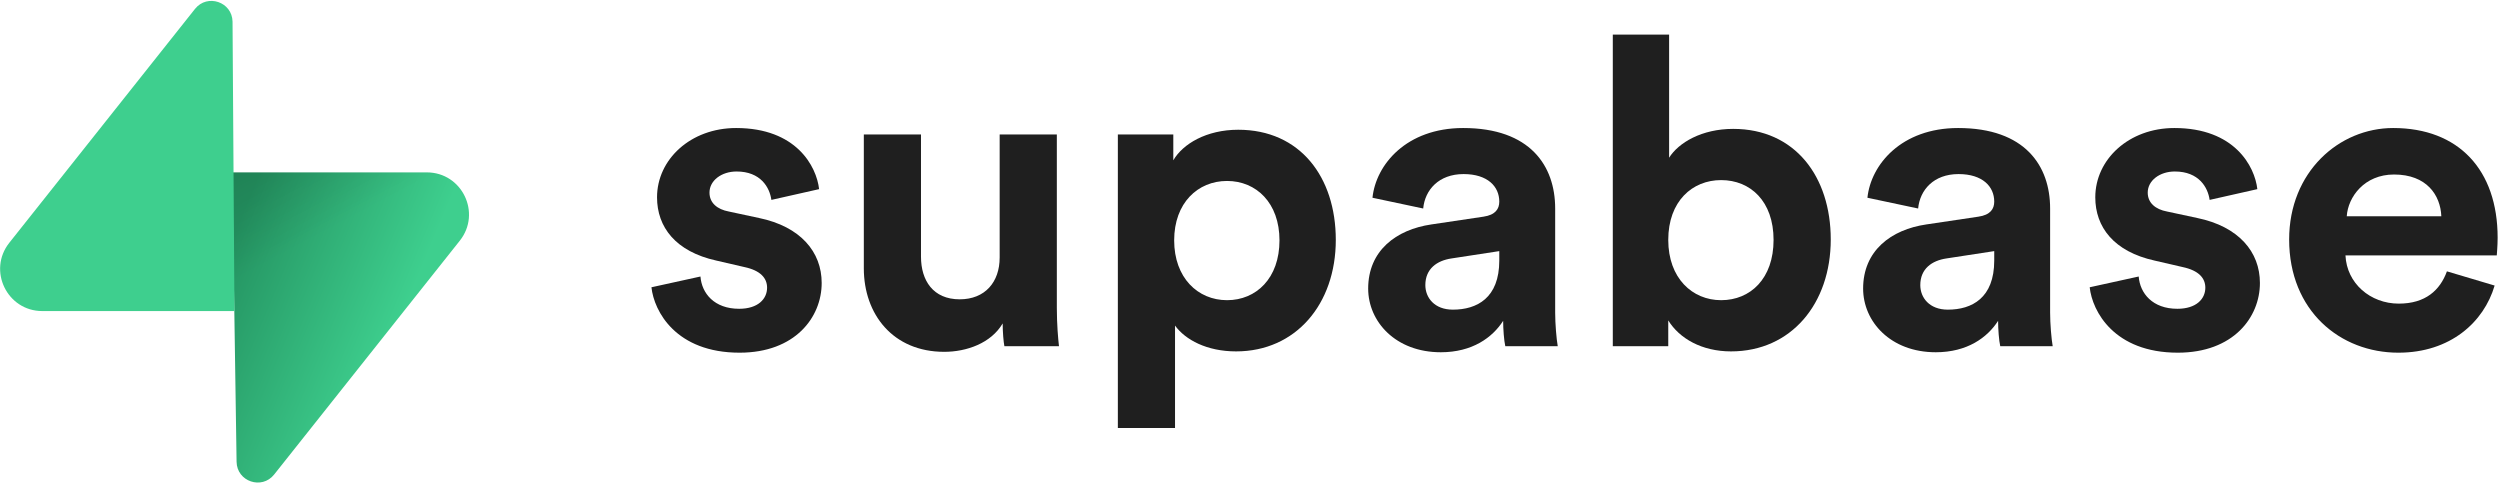
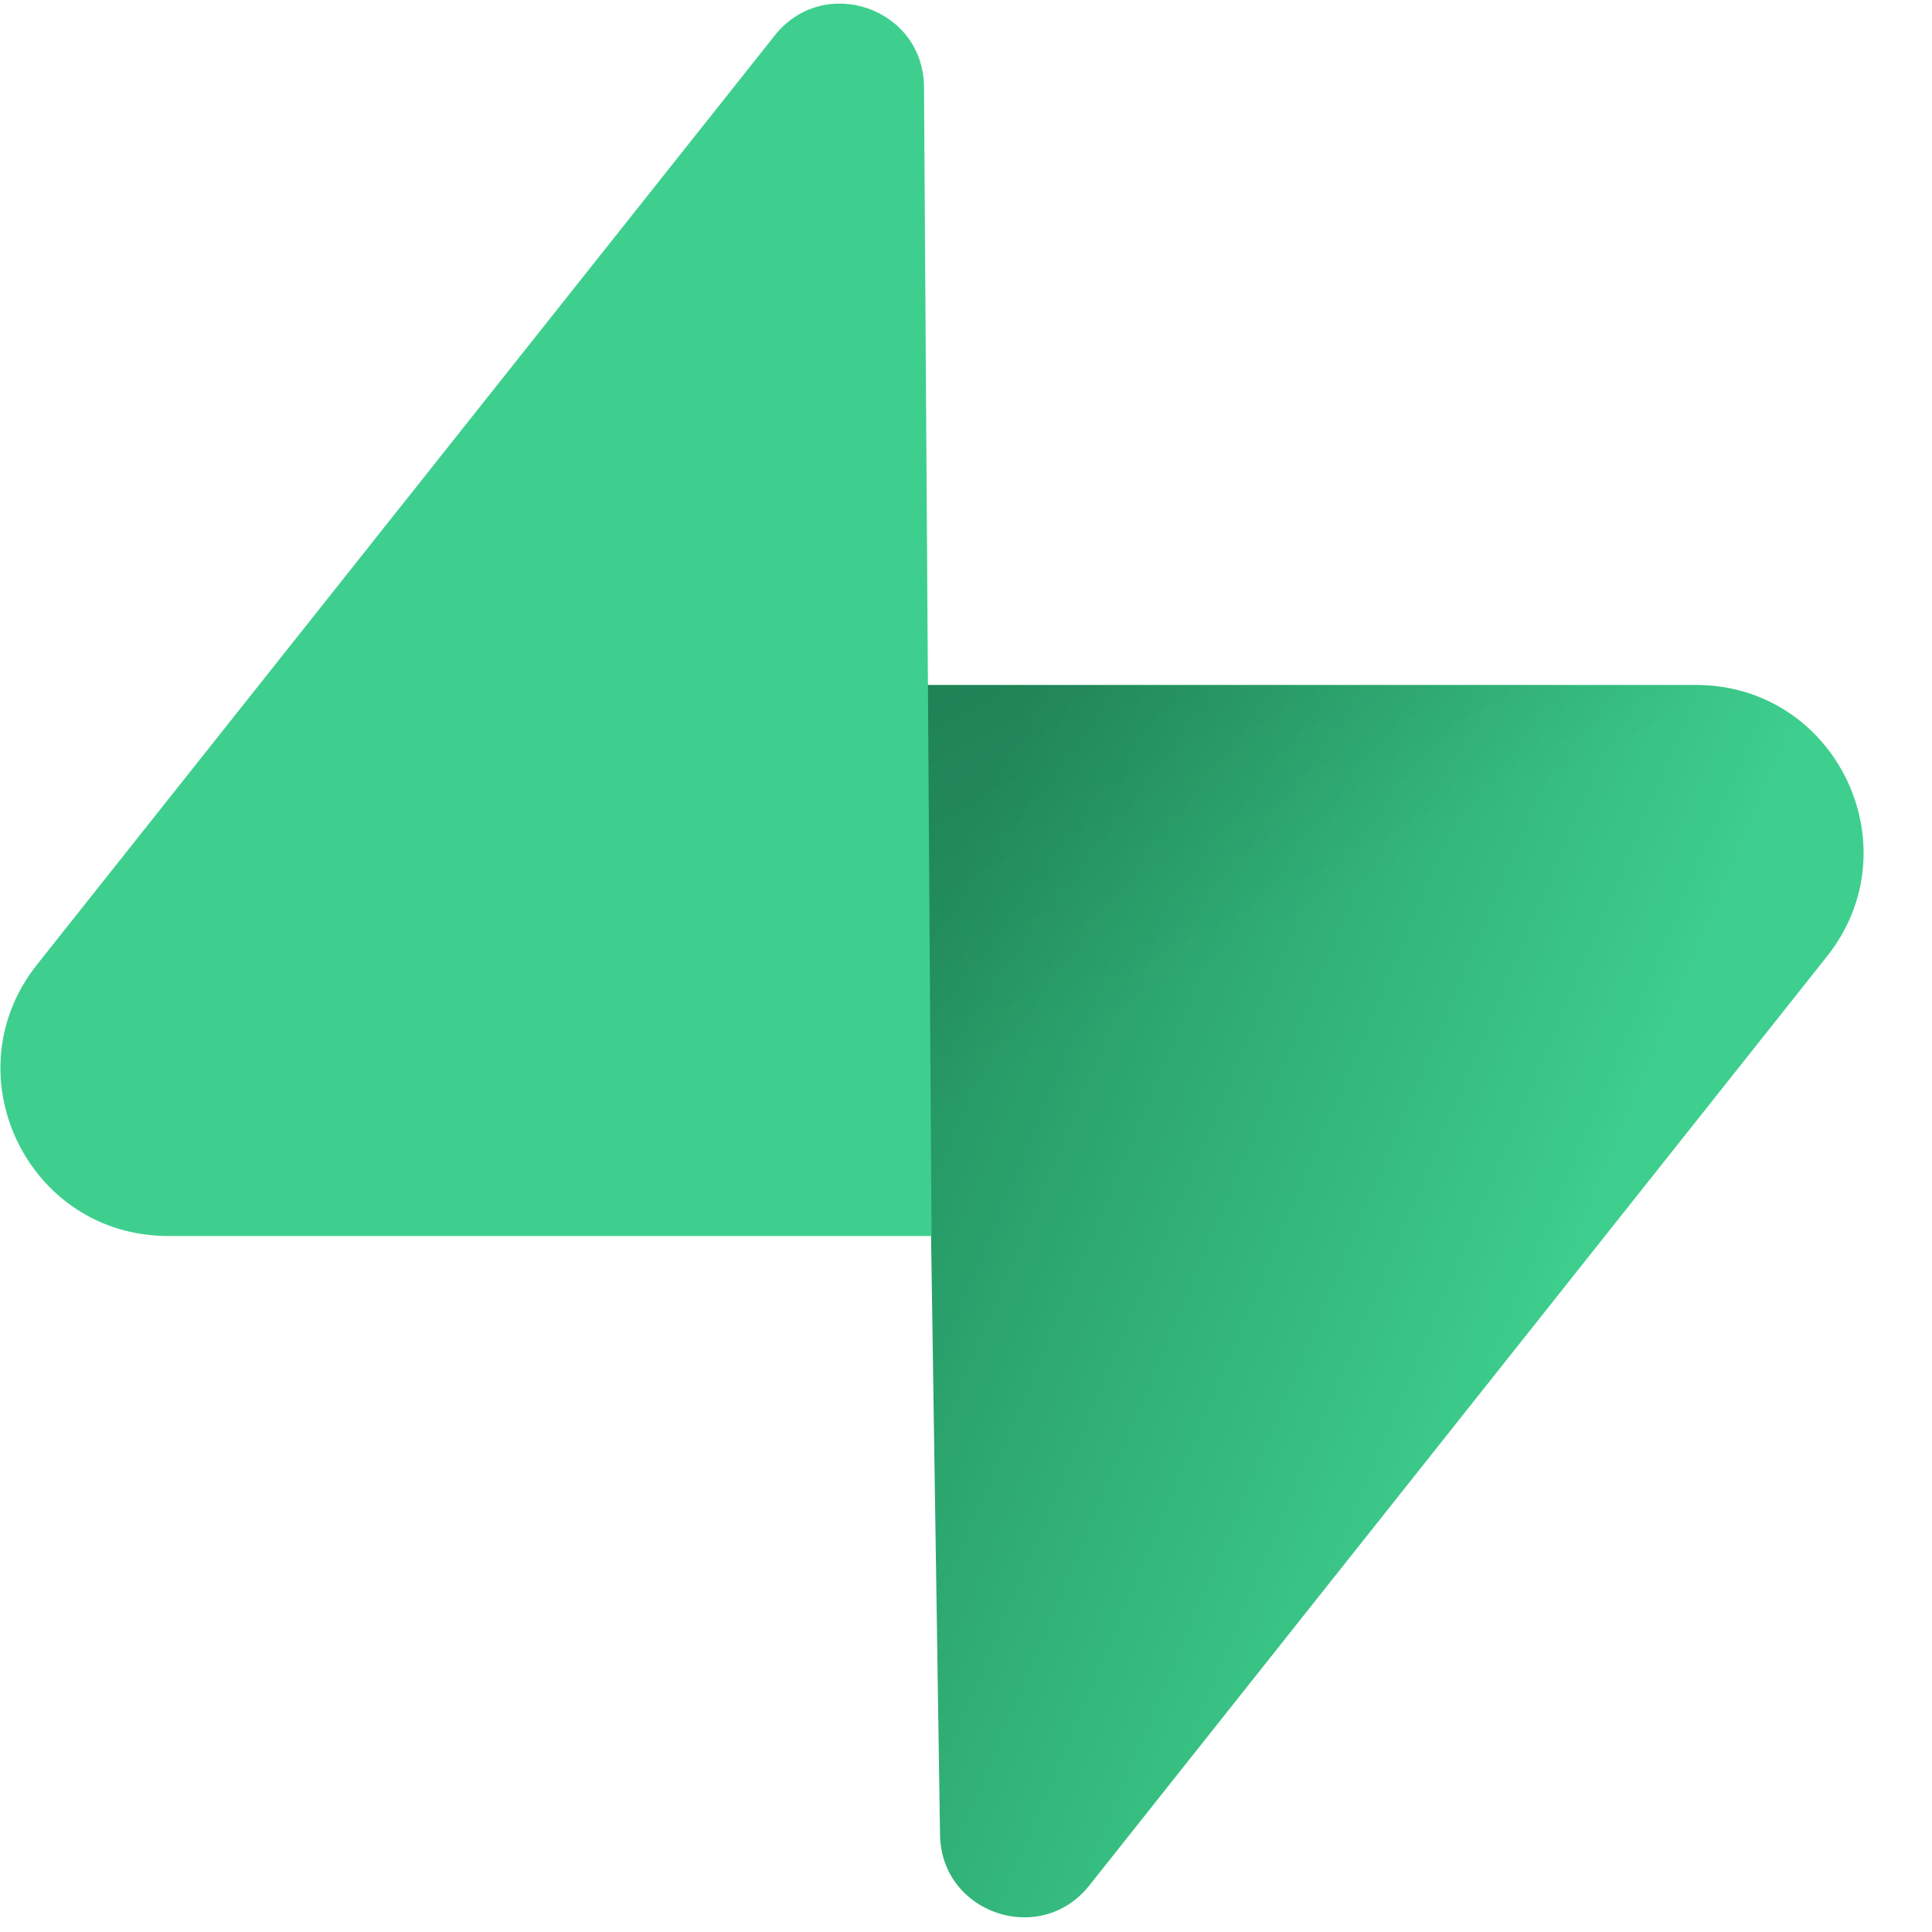
- <svg xmlns="http://www.w3.org/2000/svg" width="581" height="113" viewBox="0 0 581 113" fill="none">
+ <svg xmlns="http://www.w3.org/2000/svg" width="113" height="113" viewBox="0 0 113 113" fill="none">
  <path d="M151.397 66.761C151.996 72.362 157.091 81.964 171.877 81.964C184.764 81.964 190.959 73.762 190.959 65.761C190.959 58.559 186.063 52.658 176.373 50.657L169.379 49.157C166.682 48.657 164.884 47.157 164.884 44.756C164.884 41.955 167.681 39.855 171.178 39.855C176.772 39.855 178.87 43.556 179.27 46.456L190.359 43.956C189.76 38.655 185.064 29.753 171.078 29.753C160.488 29.753 152.696 37.054 152.696 45.856C152.696 52.758 156.991 58.459 166.482 60.559L172.976 62.06C176.772 62.86 178.271 64.66 178.271 66.861C178.271 69.462 176.173 71.762 171.777 71.762C165.983 71.762 163.085 68.161 162.786 64.26L151.397 66.761Z" fill="#1F1F1F" />
  <path d="M233.421 80.464H246.109C245.909 78.763 245.609 75.363 245.609 71.562V31.253H232.321V59.859C232.321 65.561 228.925 69.561 223.031 69.561C216.837 69.561 214.039 65.16 214.039 59.659V31.253H200.752V62.36C200.752 73.062 207.545 81.764 219.434 81.764C224.628 81.764 230.325 79.764 233.022 75.163C233.022 77.163 233.221 79.464 233.421 80.464Z" fill="#1F1F1F" />
  <path d="M273.076 99.468V75.663C275.473 78.964 280.469 81.664 287.263 81.664C301.149 81.664 310.439 70.662 310.439 55.758C310.439 41.155 302.148 30.153 287.762 30.153C280.37 30.153 274.875 33.453 272.677 37.254V31.253H259.79V99.468H273.076ZM297.352 55.858C297.352 64.661 291.958 69.762 285.164 69.762C278.372 69.762 272.877 64.561 272.877 55.858C272.877 47.157 278.372 42.055 285.164 42.055C291.958 42.055 297.352 47.157 297.352 55.858Z" fill="#1F1F1F" />
  <path d="M317.964 67.061C317.964 74.763 324.357 81.864 334.848 81.864C342.139 81.864 346.835 78.463 349.332 74.562C349.332 76.463 349.532 79.163 349.832 80.464H362.02C361.72 78.763 361.422 75.263 361.422 72.662V48.457C361.422 38.554 355.627 29.753 340.043 29.753C326.855 29.753 319.761 38.254 318.963 45.956L330.751 48.457C331.151 44.156 334.348 40.455 340.141 40.455C345.737 40.455 348.434 43.356 348.434 46.856C348.434 48.557 347.536 49.957 344.738 50.357L332.65 52.158C324.458 53.358 317.964 58.259 317.964 67.061ZM337.644 71.962C333.349 71.962 331.25 69.161 331.25 66.261C331.25 62.46 333.947 60.559 337.345 60.059L348.434 58.359V60.559C348.434 69.261 343.239 71.962 337.644 71.962Z" fill="#1F1F1F" />
  <path d="M387.703 80.464V74.463C390.299 78.664 395.494 81.664 402.288 81.664C416.276 81.664 425.467 70.562 425.467 55.658C425.467 41.055 417.174 29.953 402.788 29.953C395.494 29.953 390.1 33.154 387.902 36.654V8.048H374.815V80.464H387.703ZM412.178 55.758C412.178 64.76 406.784 69.762 399.99 69.762C393.297 69.762 387.703 64.661 387.703 55.758C387.703 46.756 393.297 41.855 399.99 41.855C406.784 41.855 412.178 46.756 412.178 55.758Z" fill="#1F1F1F" />
  <path d="M432.99 67.061C432.99 74.763 439.383 81.864 449.873 81.864C457.165 81.864 461.862 78.463 464.358 74.562C464.358 76.463 464.559 79.163 464.858 80.464H477.046C476.748 78.763 476.448 75.263 476.448 72.662V48.457C476.448 38.554 470.653 29.753 455.068 29.753C441.881 29.753 434.788 38.254 433.989 45.956L445.776 48.457C446.177 44.156 449.374 40.455 455.167 40.455C460.763 40.455 463.46 43.356 463.46 46.856C463.46 48.557 462.561 49.957 459.763 50.357L447.676 52.158C439.484 53.358 432.99 58.259 432.99 67.061ZM452.671 71.962C448.375 71.962 446.276 69.161 446.276 66.261C446.276 62.46 448.973 60.559 452.371 60.059L463.46 58.359V60.559C463.46 69.261 458.265 71.962 452.671 71.962Z" fill="#1F1F1F" />
  <path d="M485.645 66.761C486.243 72.362 491.339 81.964 506.124 81.964C519.012 81.964 525.205 73.762 525.205 65.761C525.205 58.559 520.311 52.658 510.62 50.657L503.626 49.157C500.929 48.657 499.132 47.157 499.132 44.756C499.132 41.955 501.928 39.855 505.425 39.855C511.021 39.855 513.118 43.556 513.519 46.456L524.607 43.956C524.007 38.655 519.312 29.753 505.326 29.753C494.735 29.753 486.944 37.054 486.944 45.856C486.944 52.758 491.238 58.459 500.73 60.559L507.224 62.06C511.021 62.86 512.519 64.66 512.519 66.861C512.519 69.462 510.421 71.762 506.025 71.762C500.23 71.762 497.334 68.161 497.034 64.26L485.645 66.761Z" fill="#1F1F1F" />
  <path d="M545.385 50.257C545.685 45.756 549.482 40.555 556.375 40.555C563.967 40.555 567.165 45.356 567.365 50.257H545.385ZM568.664 63.06C567.065 67.461 563.668 70.562 557.474 70.562C550.88 70.562 545.385 65.861 545.087 59.359H580.252C580.252 59.159 580.451 57.159 580.451 55.258C580.451 39.455 571.361 29.753 556.175 29.753C543.588 29.753 531.998 39.955 531.998 55.658C531.998 72.262 543.886 81.964 557.374 81.964C569.462 81.964 577.255 74.863 579.753 66.361L568.664 63.06Z" fill="#1F1F1F" />
  <path d="M63.708 110.284C60.848 113.885 55.05 111.912 54.981 107.314L53.974 40.063L99.194 40.063C107.384 40.063 111.952 49.523 106.859 55.937L63.708 110.284Z" fill="url(#paint0_linear)" />
  <path d="M63.708 110.284C60.848 113.885 55.05 111.912 54.981 107.314L53.974 40.063L99.194 40.063C107.384 40.063 111.952 49.523 106.859 55.937L63.708 110.284Z" fill="url(#paint1_linear)" fill-opacity="0.2" />
  <path d="M45.317 2.071C48.176 -1.53 53.974 0.443 54.043 5.041L54.485 72.292H9.831C1.64 72.292 -2.928 62.832 2.166 56.417L45.317 2.071Z" fill="#3ECF8E" />
  <defs>
    <linearGradient id="paint0_linear" x1="53.974" y1="54.974" x2="94.163" y2="71.829" gradientUnits="userSpaceOnUse">
      <stop stop-color="#249361" />
      <stop offset="1" stop-color="#3ECF8E" />
    </linearGradient>
    <linearGradient id="paint1_linear" x1="36.156" y1="30.578" x2="54.484" y2="65.081" gradientUnits="userSpaceOnUse">
      <stop />
      <stop offset="1" stop-opacity="0" />
    </linearGradient>
  </defs>
</svg>
